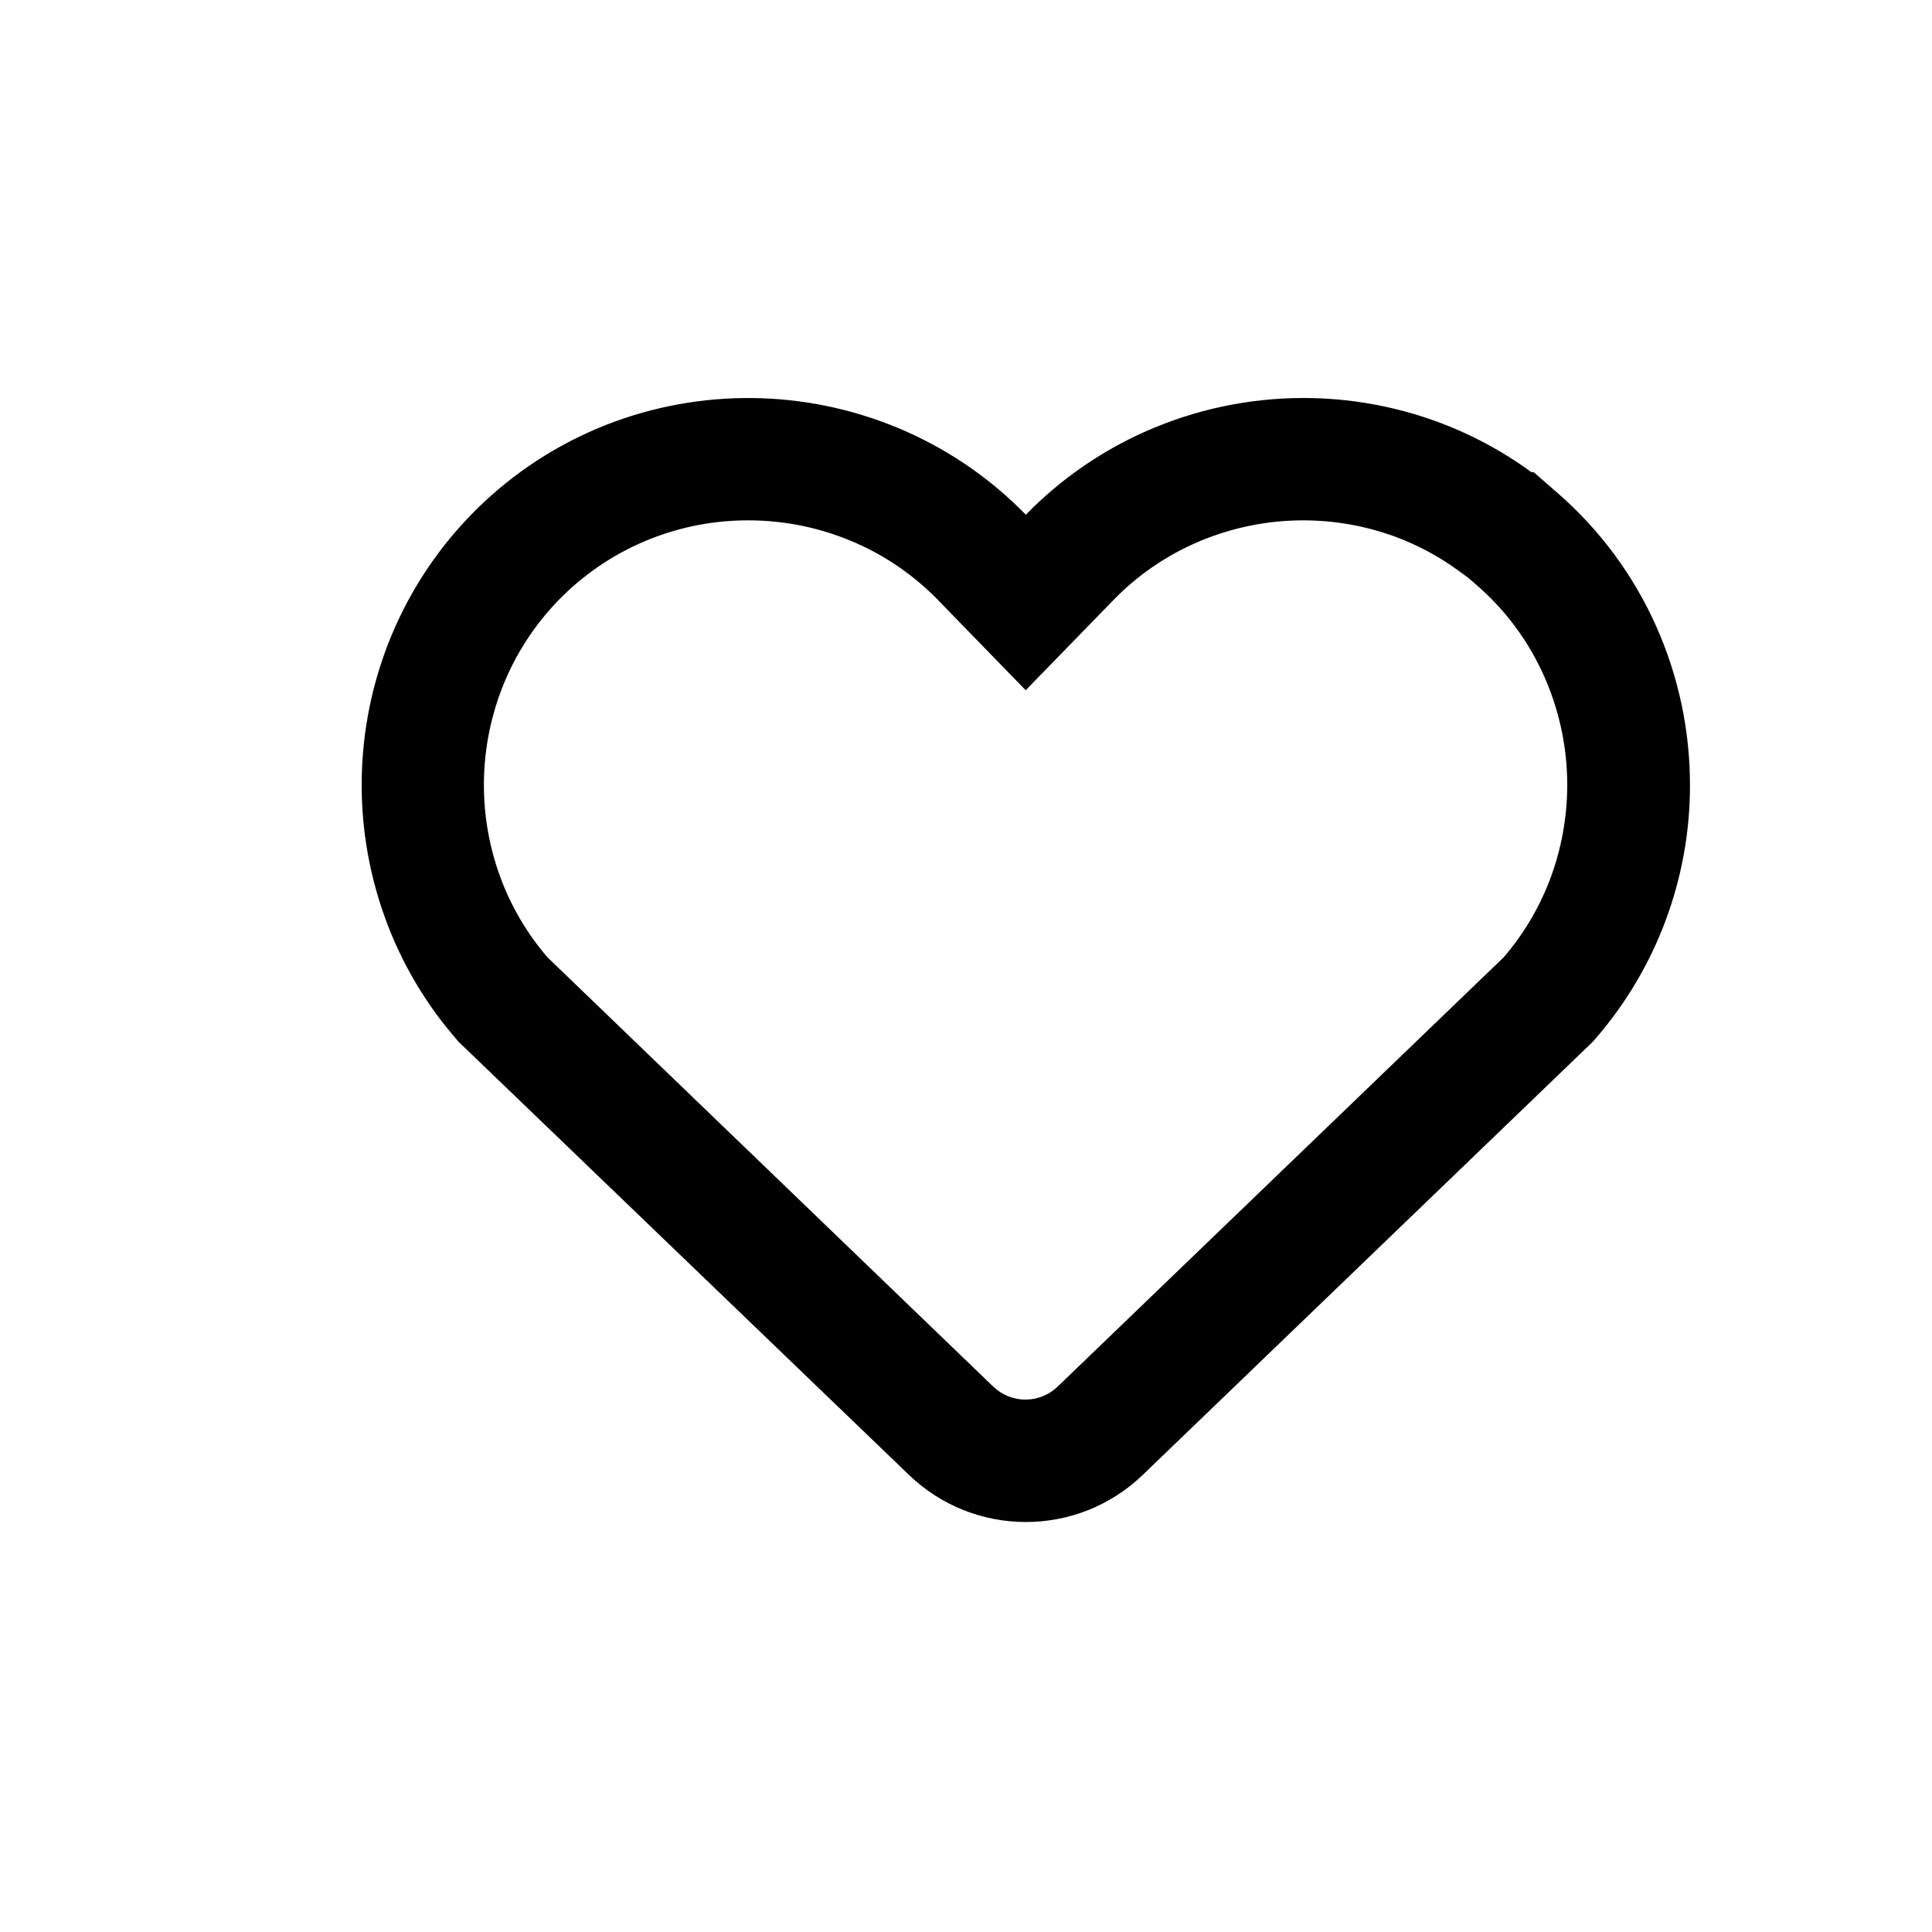
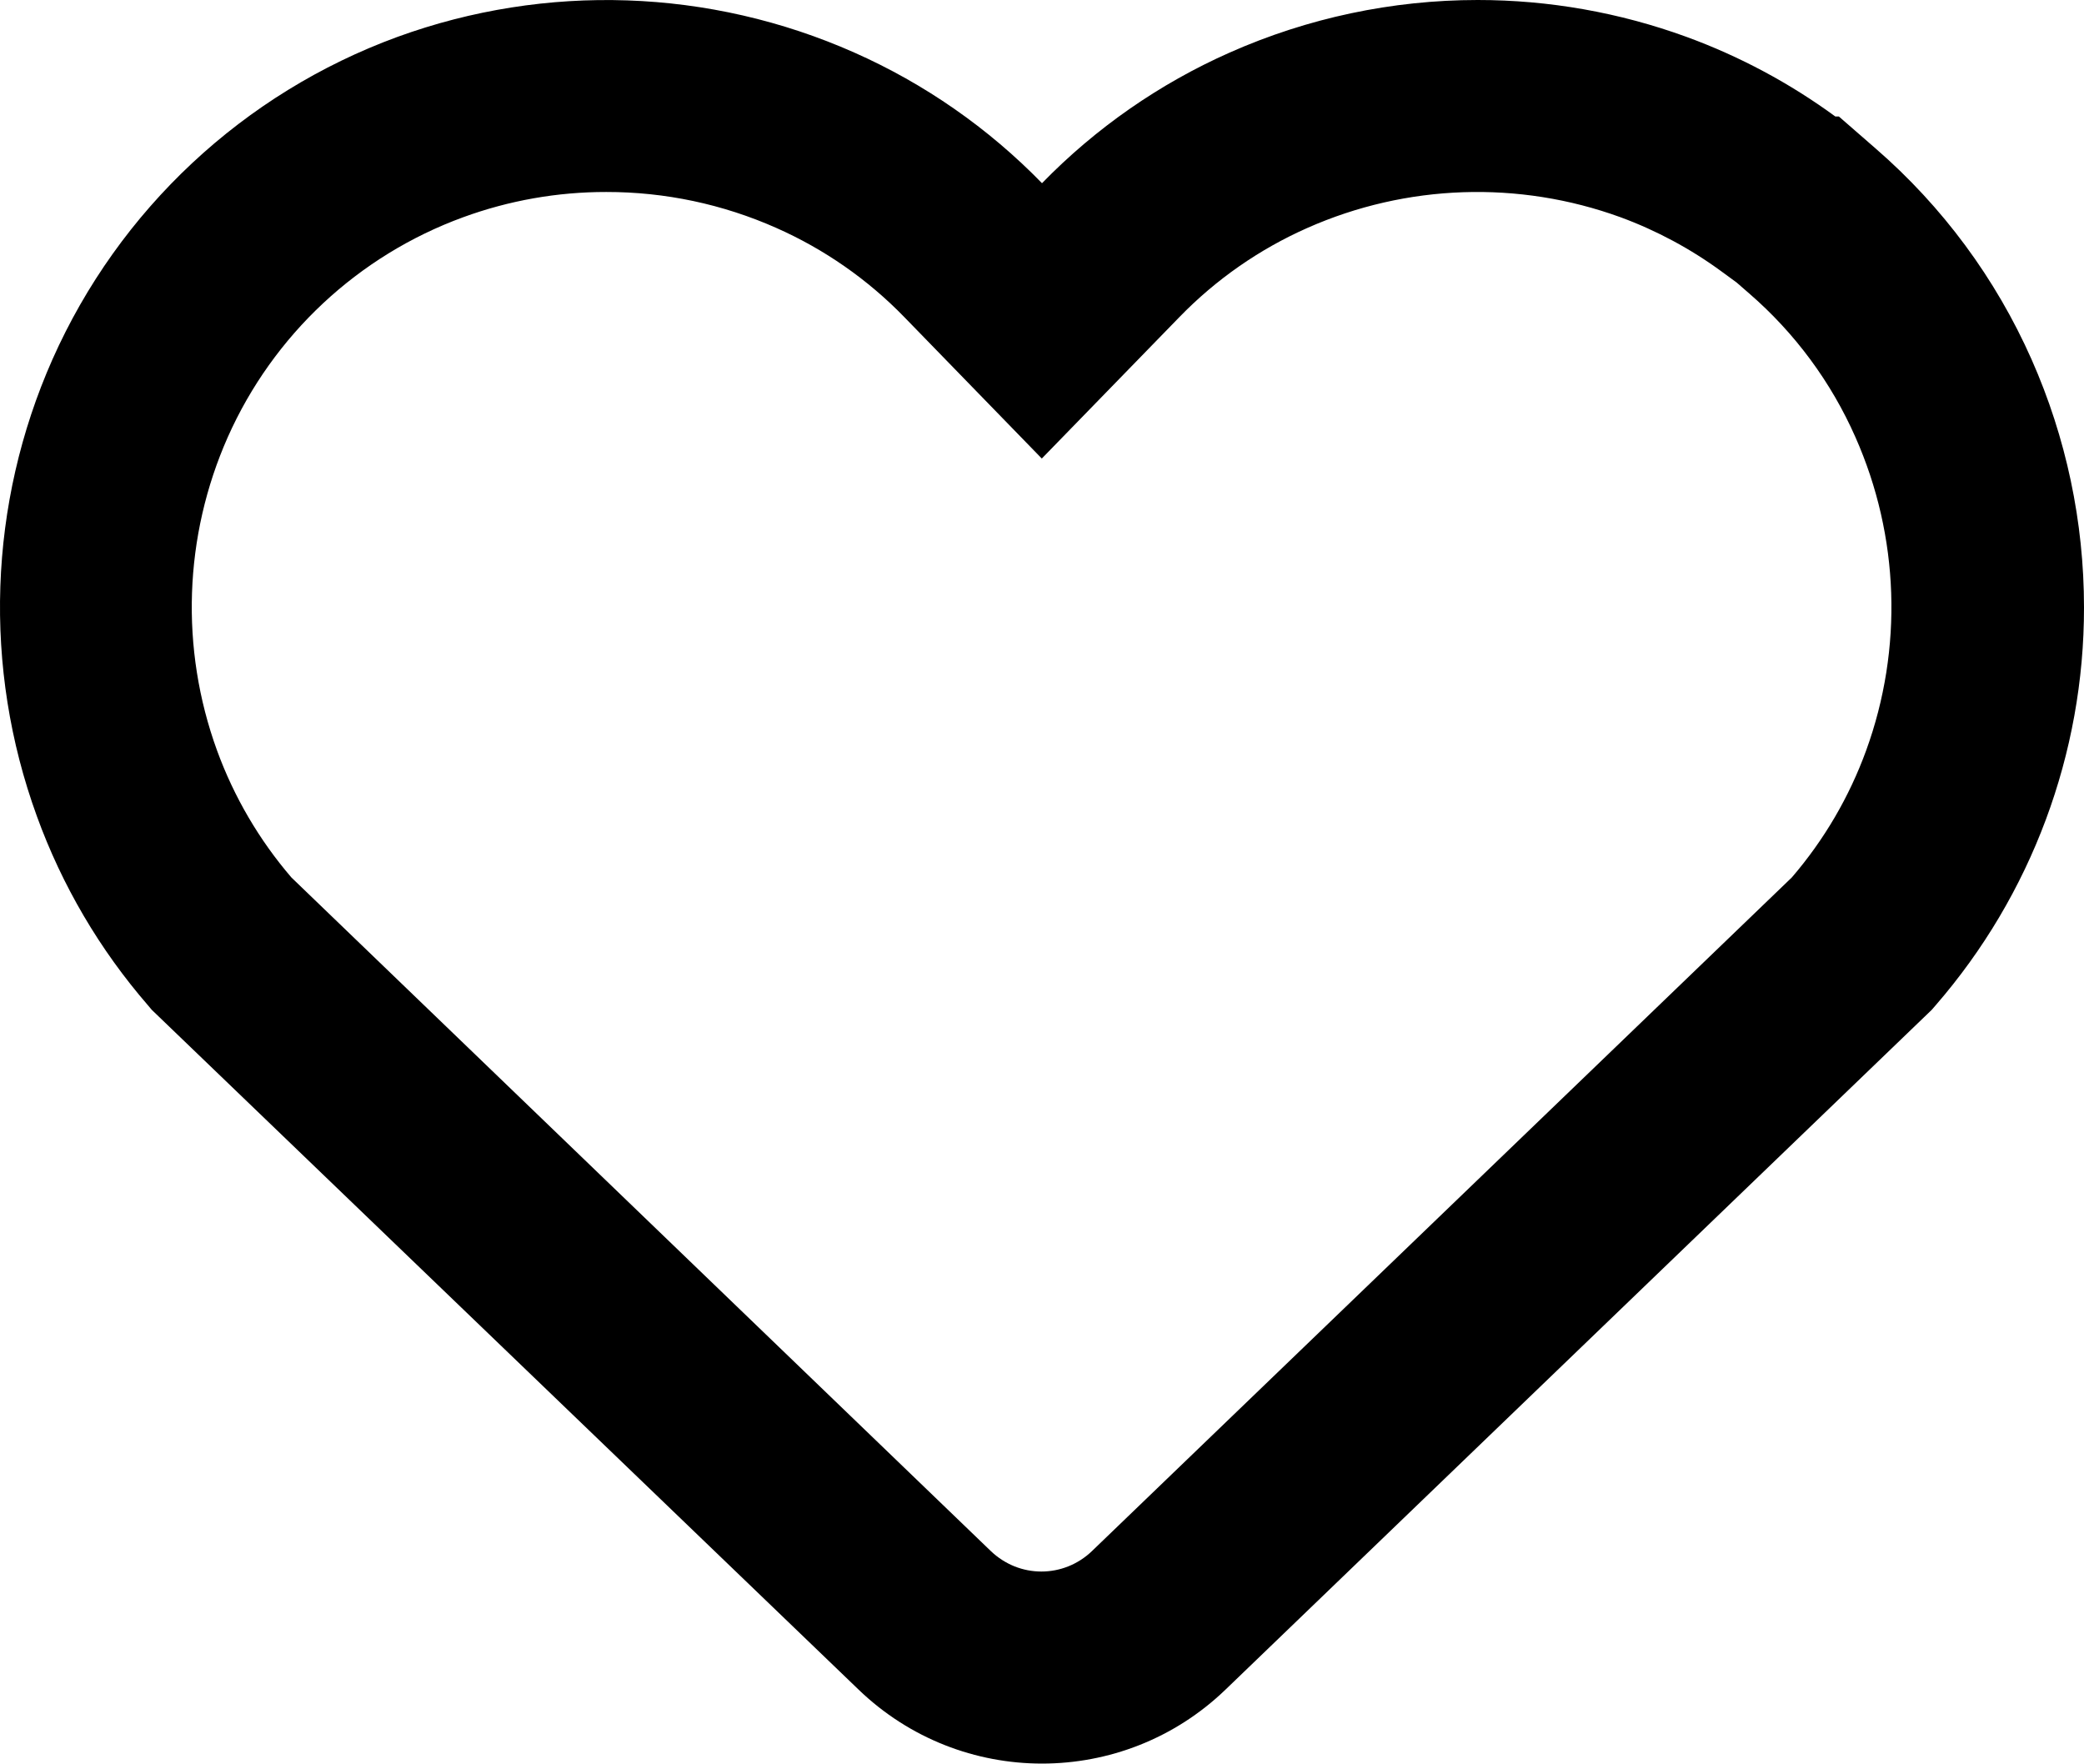
- <svg xmlns="http://www.w3.org/2000/svg" id="Layer_1" data-name="Layer 1" viewBox="0 0 300 300">
-   <defs>
-     <style>.cls-1{}</style>
+ <svg xmlns="http://www.w3.org/2000/svg" id="Layer_1" data-name="Layer 1" viewBox="0 0 206.26 174.537" version="1.1">
+   <defs id="defs4">
+     <style id="style2">.cls-1{}</style>
  </defs>
-   <path class="cls-1" d="M116.17,80.8A41.33,41.33,0,0,1,133,84.36a40.5,40.5,0,0,1,12.66,8.82l13.61,14,13.62-14a40.5,40.5,0,0,1,12.66-8.82,41.49,41.49,0,0,1,31-1.06,40.68,40.68,0,0,1,10,5.37l1.49,1.09,1.24,1.08a40.33,40.33,0,0,1,10.52,14.23,41.49,41.49,0,0,1,1.06,31,40.52,40.52,0,0,1-7.36,12.57l-69.28,66.68a7.27,7.27,0,0,1-2.33,1.5,7.19,7.19,0,0,1-5.32,0,7.4,7.4,0,0,1-2.34-1.51L85,148.64a40.71,40.71,0,0,1-7.36-12.57,41.49,41.49,0,0,1,1.06-31A40.84,40.84,0,0,1,102,83.3a41.09,41.09,0,0,1,14.16-2.5m86.24-19A60.55,60.55,0,0,0,177.87,67a59.71,59.71,0,0,0-18.58,12.93A59.71,59.71,0,0,0,140.71,67,60.49,60.49,0,0,0,95.5,65.45,59.89,59.89,0,0,0,61.35,97.37a60.49,60.49,0,0,0-1.54,45.21,59.61,59.61,0,0,0,11,18.72l.37.44L141.12,229a26.18,26.18,0,0,0,36.35,0l69.88-67.26.38-.44a60,60,0,0,0,14.69-39.39,60.55,60.55,0,0,0-5.19-24.54A59.55,59.55,0,0,0,241.8,76.5l-3.64-3.17h-.35a59.57,59.57,0,0,0-14.73-7.88A60.32,60.32,0,0,0,202.41,61.8Z" />
+   <path class="cls-1" d="m 60.01,19 a 41.33,41.33 0 0 1 16.83,3.56 40.5,40.5 0 0 1 12.66,8.82 l 13.61,14 13.62,-14 a 40.5,40.5 0 0 1 12.66,-8.82 41.49,41.49 0 0 1 31,-1.06 40.68,40.68 0 0 1 10,5.37 l 1.49,1.09 1.24,1.08 a 40.33,40.33 0 0 1 10.52,14.23 41.49,41.49 0 0 1 1.06,31 40.52,40.52 0 0 1 -7.36,12.57 l -69.28,66.68 a 7.27,7.27 0 0 1 -2.33,1.5 7.19,7.19 0 0 1 -5.32,0 7.4,7.4 0 0 1 -2.34,-1.51 l -69.23,-66.67 a 40.71,40.71 0 0 1 -7.36,-12.57 41.49,41.49 0 0 1 1.06,-31 40.84,40.84 0 0 1 23.3,-21.77 41.09,41.09 0 0 1 14.16,-2.5 M 146.24,2.6877439e-7 A 60.55,60.55 0 0 0 121.71,5.2 59.71,59.71 0 0 0 103.13,18.13 59.71,59.71 0 0 0 84.55,5.2 a 60.49,60.49 0 0 0 -45.21,-1.55 59.89,59.89 0 0 0 -34.15,31.92 60.49,60.49 0 0 0 -1.54,45.21 59.61,59.61 0 0 0 11,18.72 l 0.37,0.44 69.94,67.26 a 26.18,26.18 0 0 0 36.35,0 l 69.88,-67.26 0.38,-0.44 a 60,60 0 0 0 14.69,-39.39 60.55,60.55 0 0 0 -5.19,-24.54 59.55,59.55 0 0 0 -15.43,-20.87 l -3.64,-3.17 h -0.35 a 59.57,59.57 0 0 0 -14.73,-7.88 60.32,60.32 0 0 0 -20.67,-3.65 z" id="path8" />
</svg>
